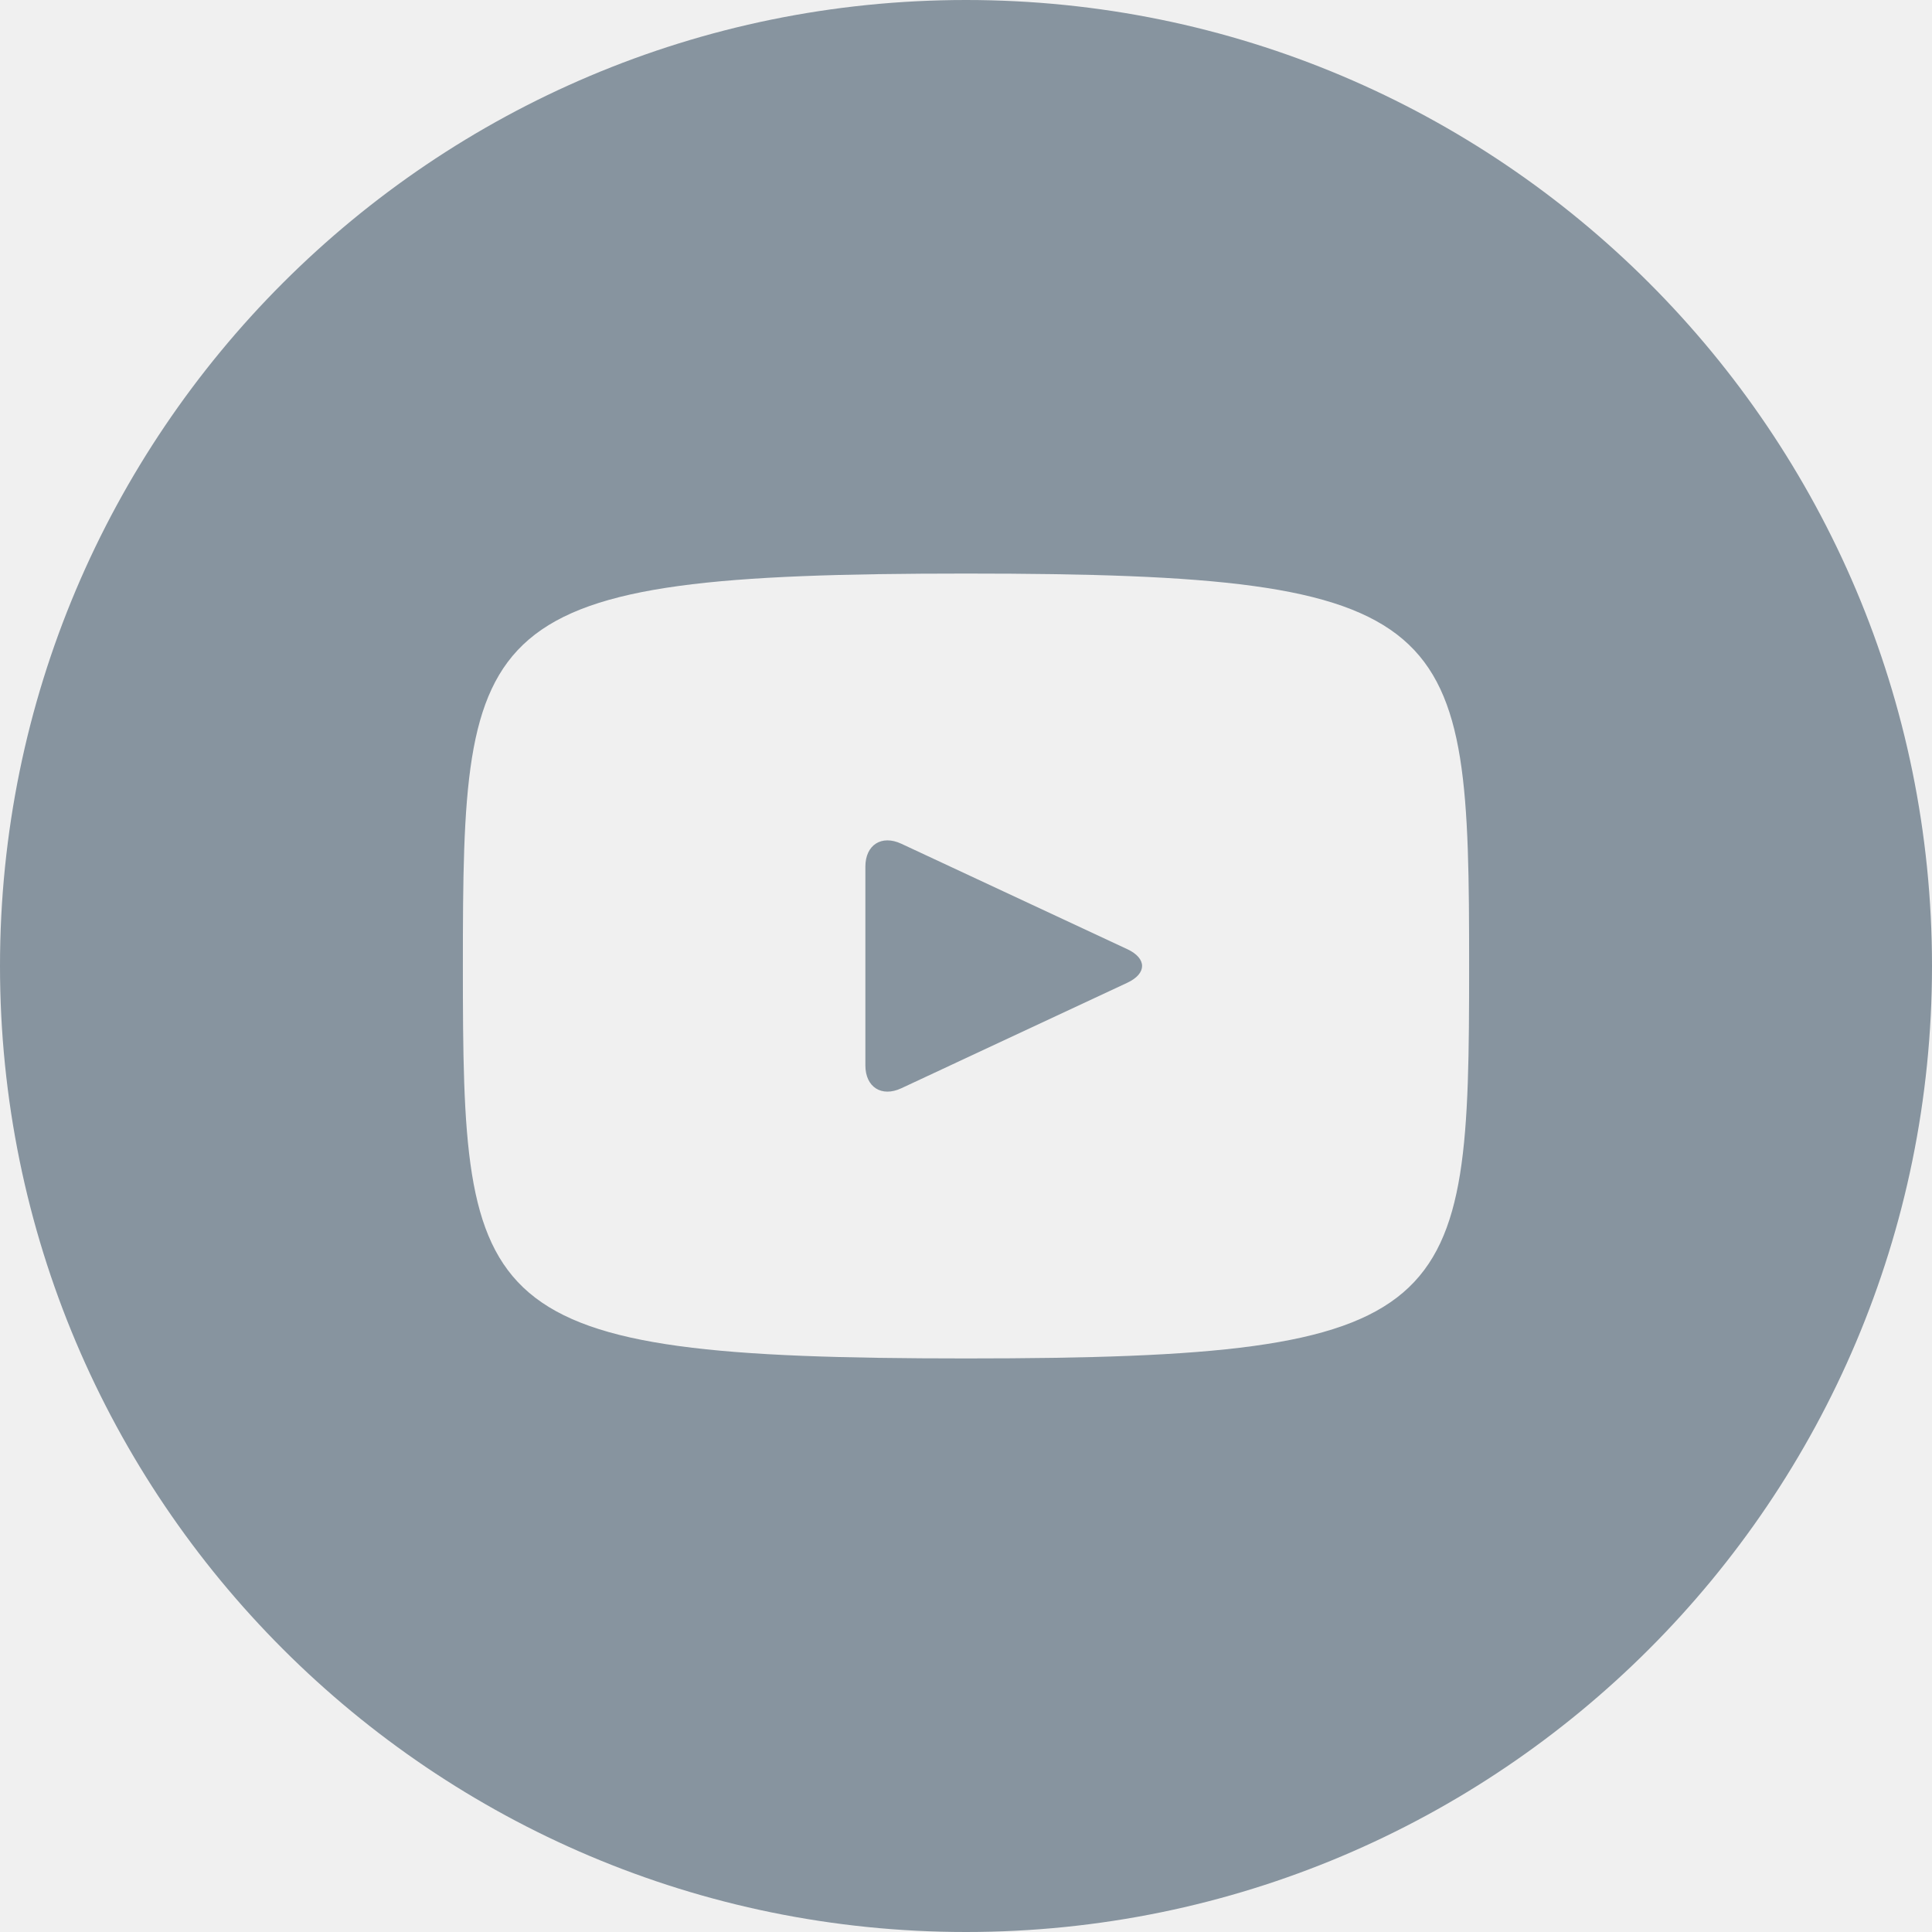
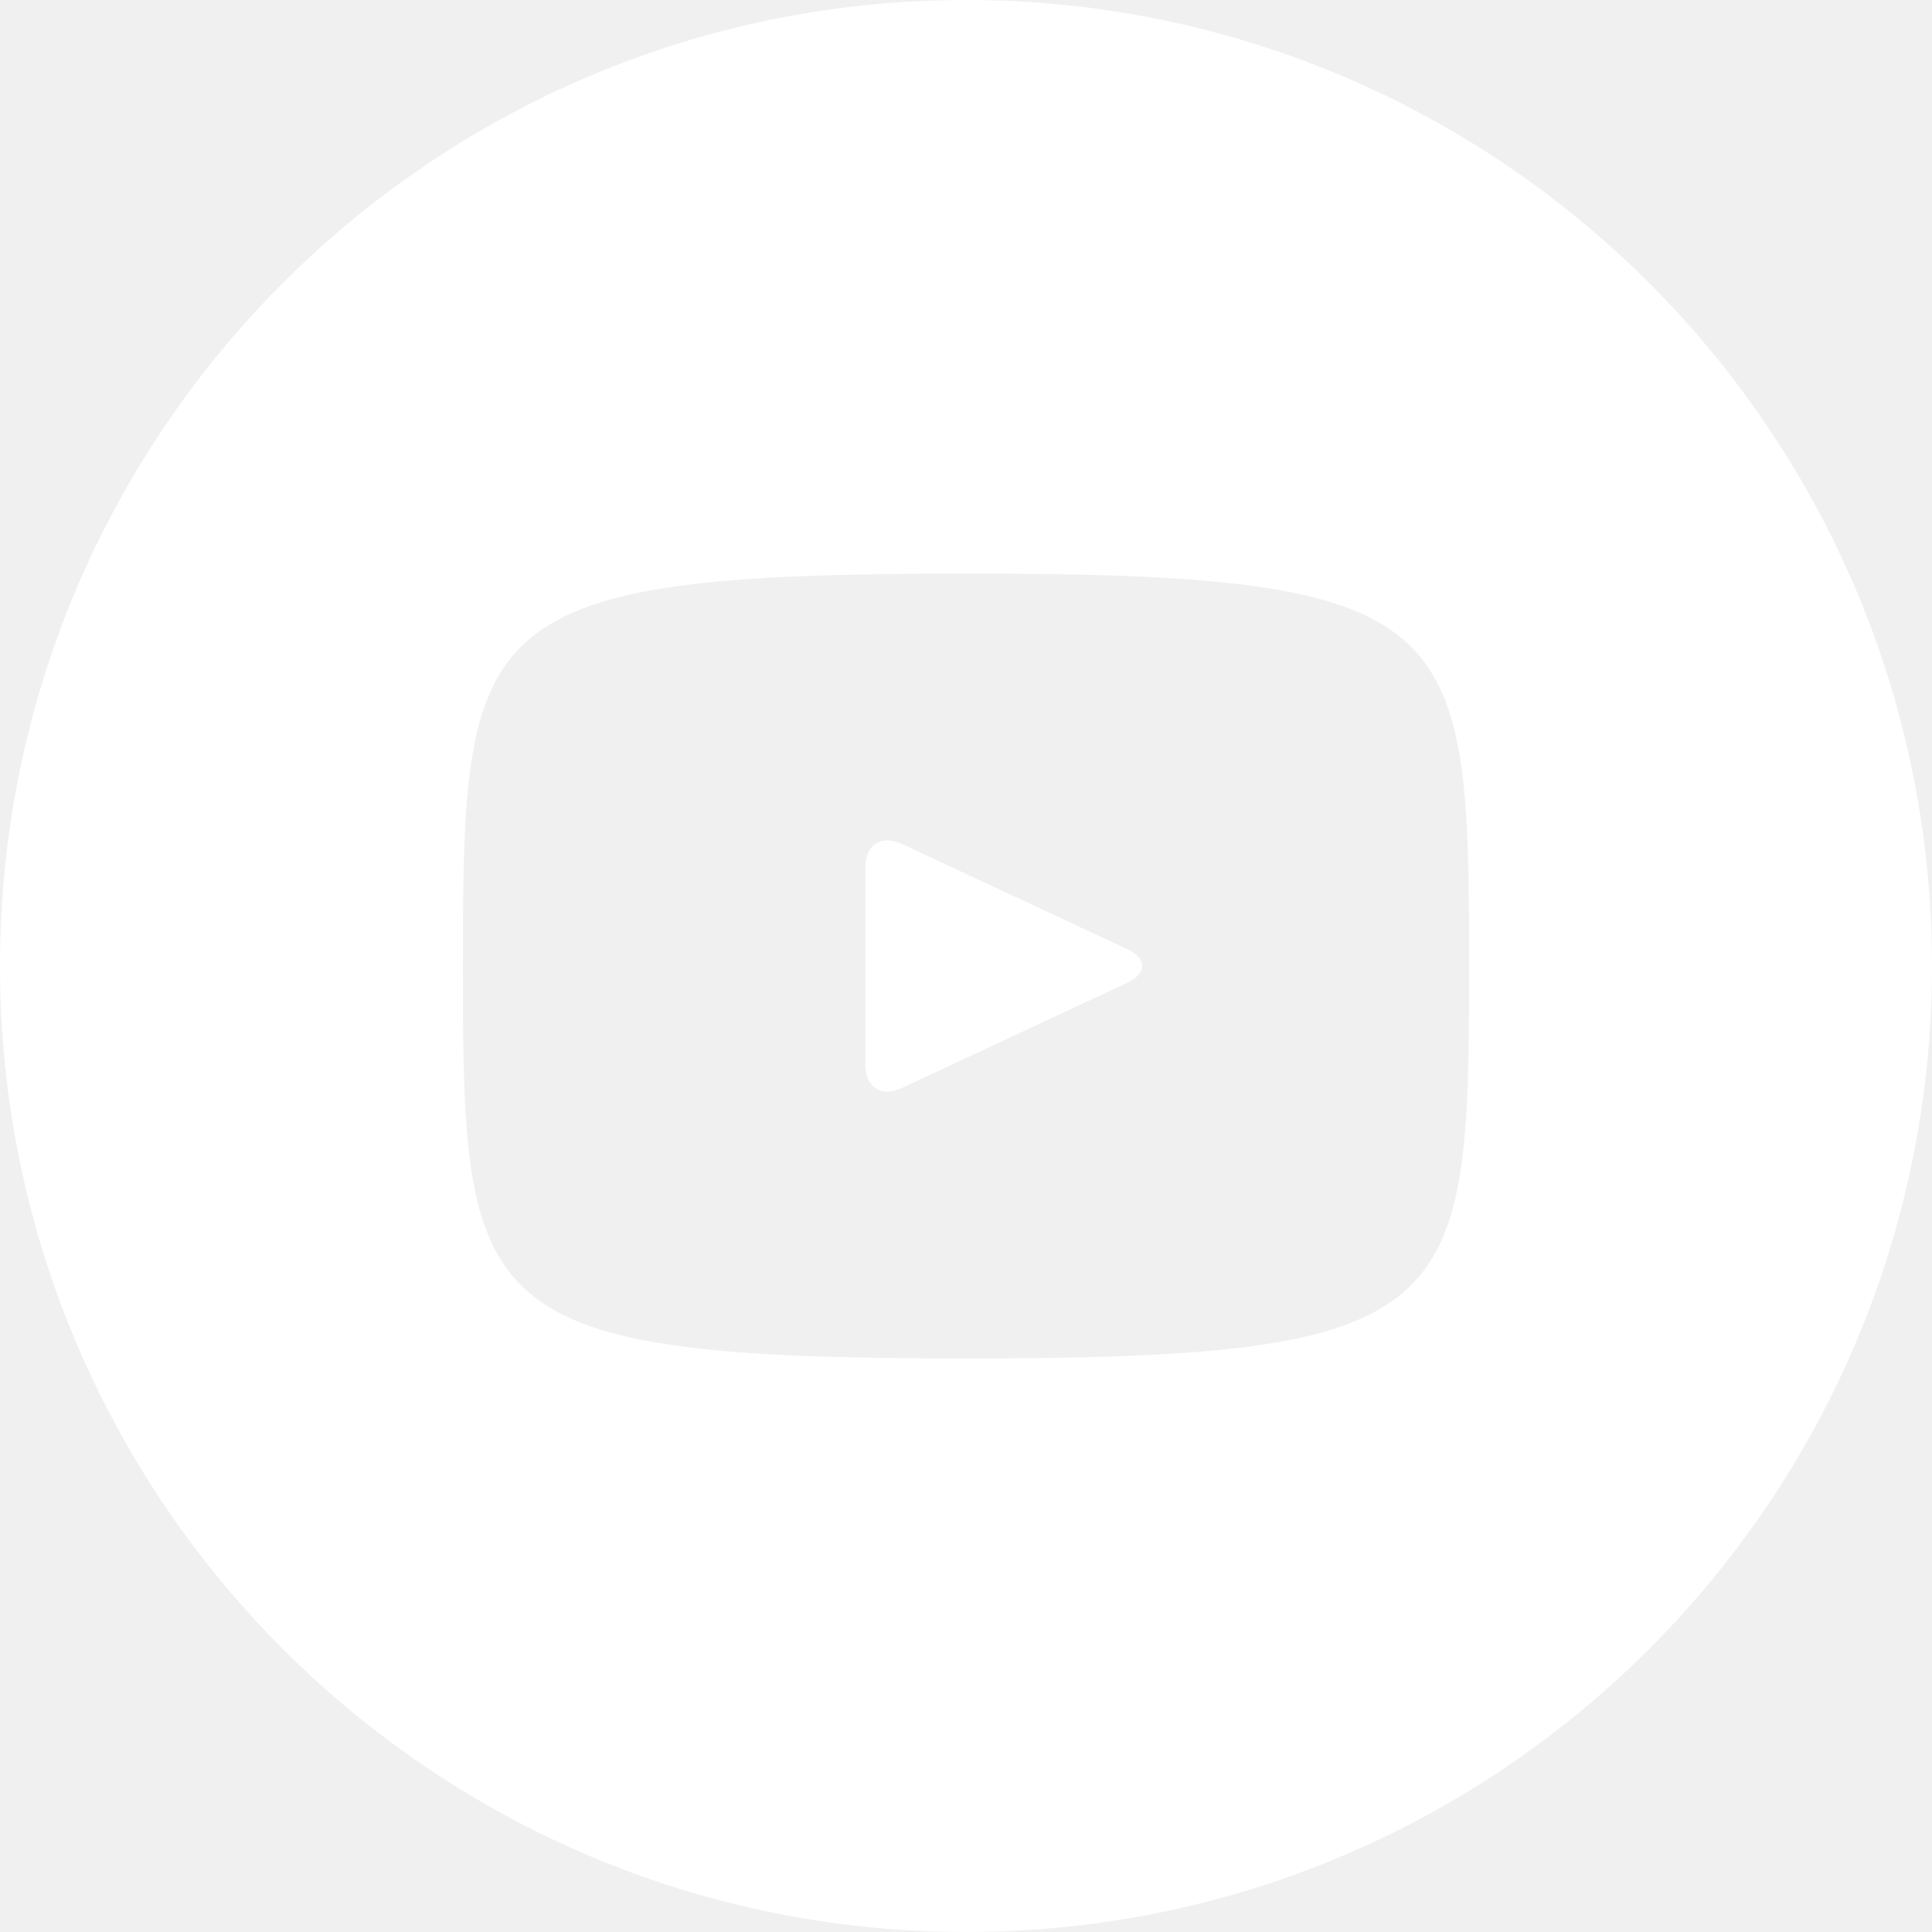
<svg xmlns="http://www.w3.org/2000/svg" width="24" height="24" viewBox="0 0 24 24" fill="none">
-   <path d="M14.004 11.791L11.196 10.481C10.951 10.367 10.75 10.495 10.75 10.766V13.234C10.75 13.505 10.951 13.633 11.196 13.519L14.002 12.209C14.249 12.094 14.249 11.906 14.004 11.791ZM12 0C5.372 0 0 5.372 0 12C0 18.628 5.372 24 12 24C18.628 24 24 18.628 24 12C24 5.372 18.628 0 12 0ZM12 16.875C5.857 16.875 5.75 16.321 5.75 12C5.75 7.679 5.857 7.125 12 7.125C18.142 7.125 18.25 7.679 18.25 12C18.25 16.321 18.142 16.875 12 16.875Z" fill="#87949F" />
+   <path d="M14.004 11.791L11.196 10.481C10.951 10.367 10.75 10.495 10.75 10.766V13.234C10.75 13.505 10.951 13.633 11.196 13.519L14.002 12.209C14.249 12.094 14.249 11.906 14.004 11.791ZM12 0C5.372 0 0 5.372 0 12C0 18.628 5.372 24 12 24C18.628 24 24 18.628 24 12C24 5.372 18.628 0 12 0ZM12 16.875C5.857 16.875 5.75 16.321 5.75 12C5.75 7.679 5.857 7.125 12 7.125C18.142 7.125 18.25 7.679 18.25 12C18.25 16.321 18.142 16.875 12 16.875Z" fill="#FFFFFF" />
</svg>
